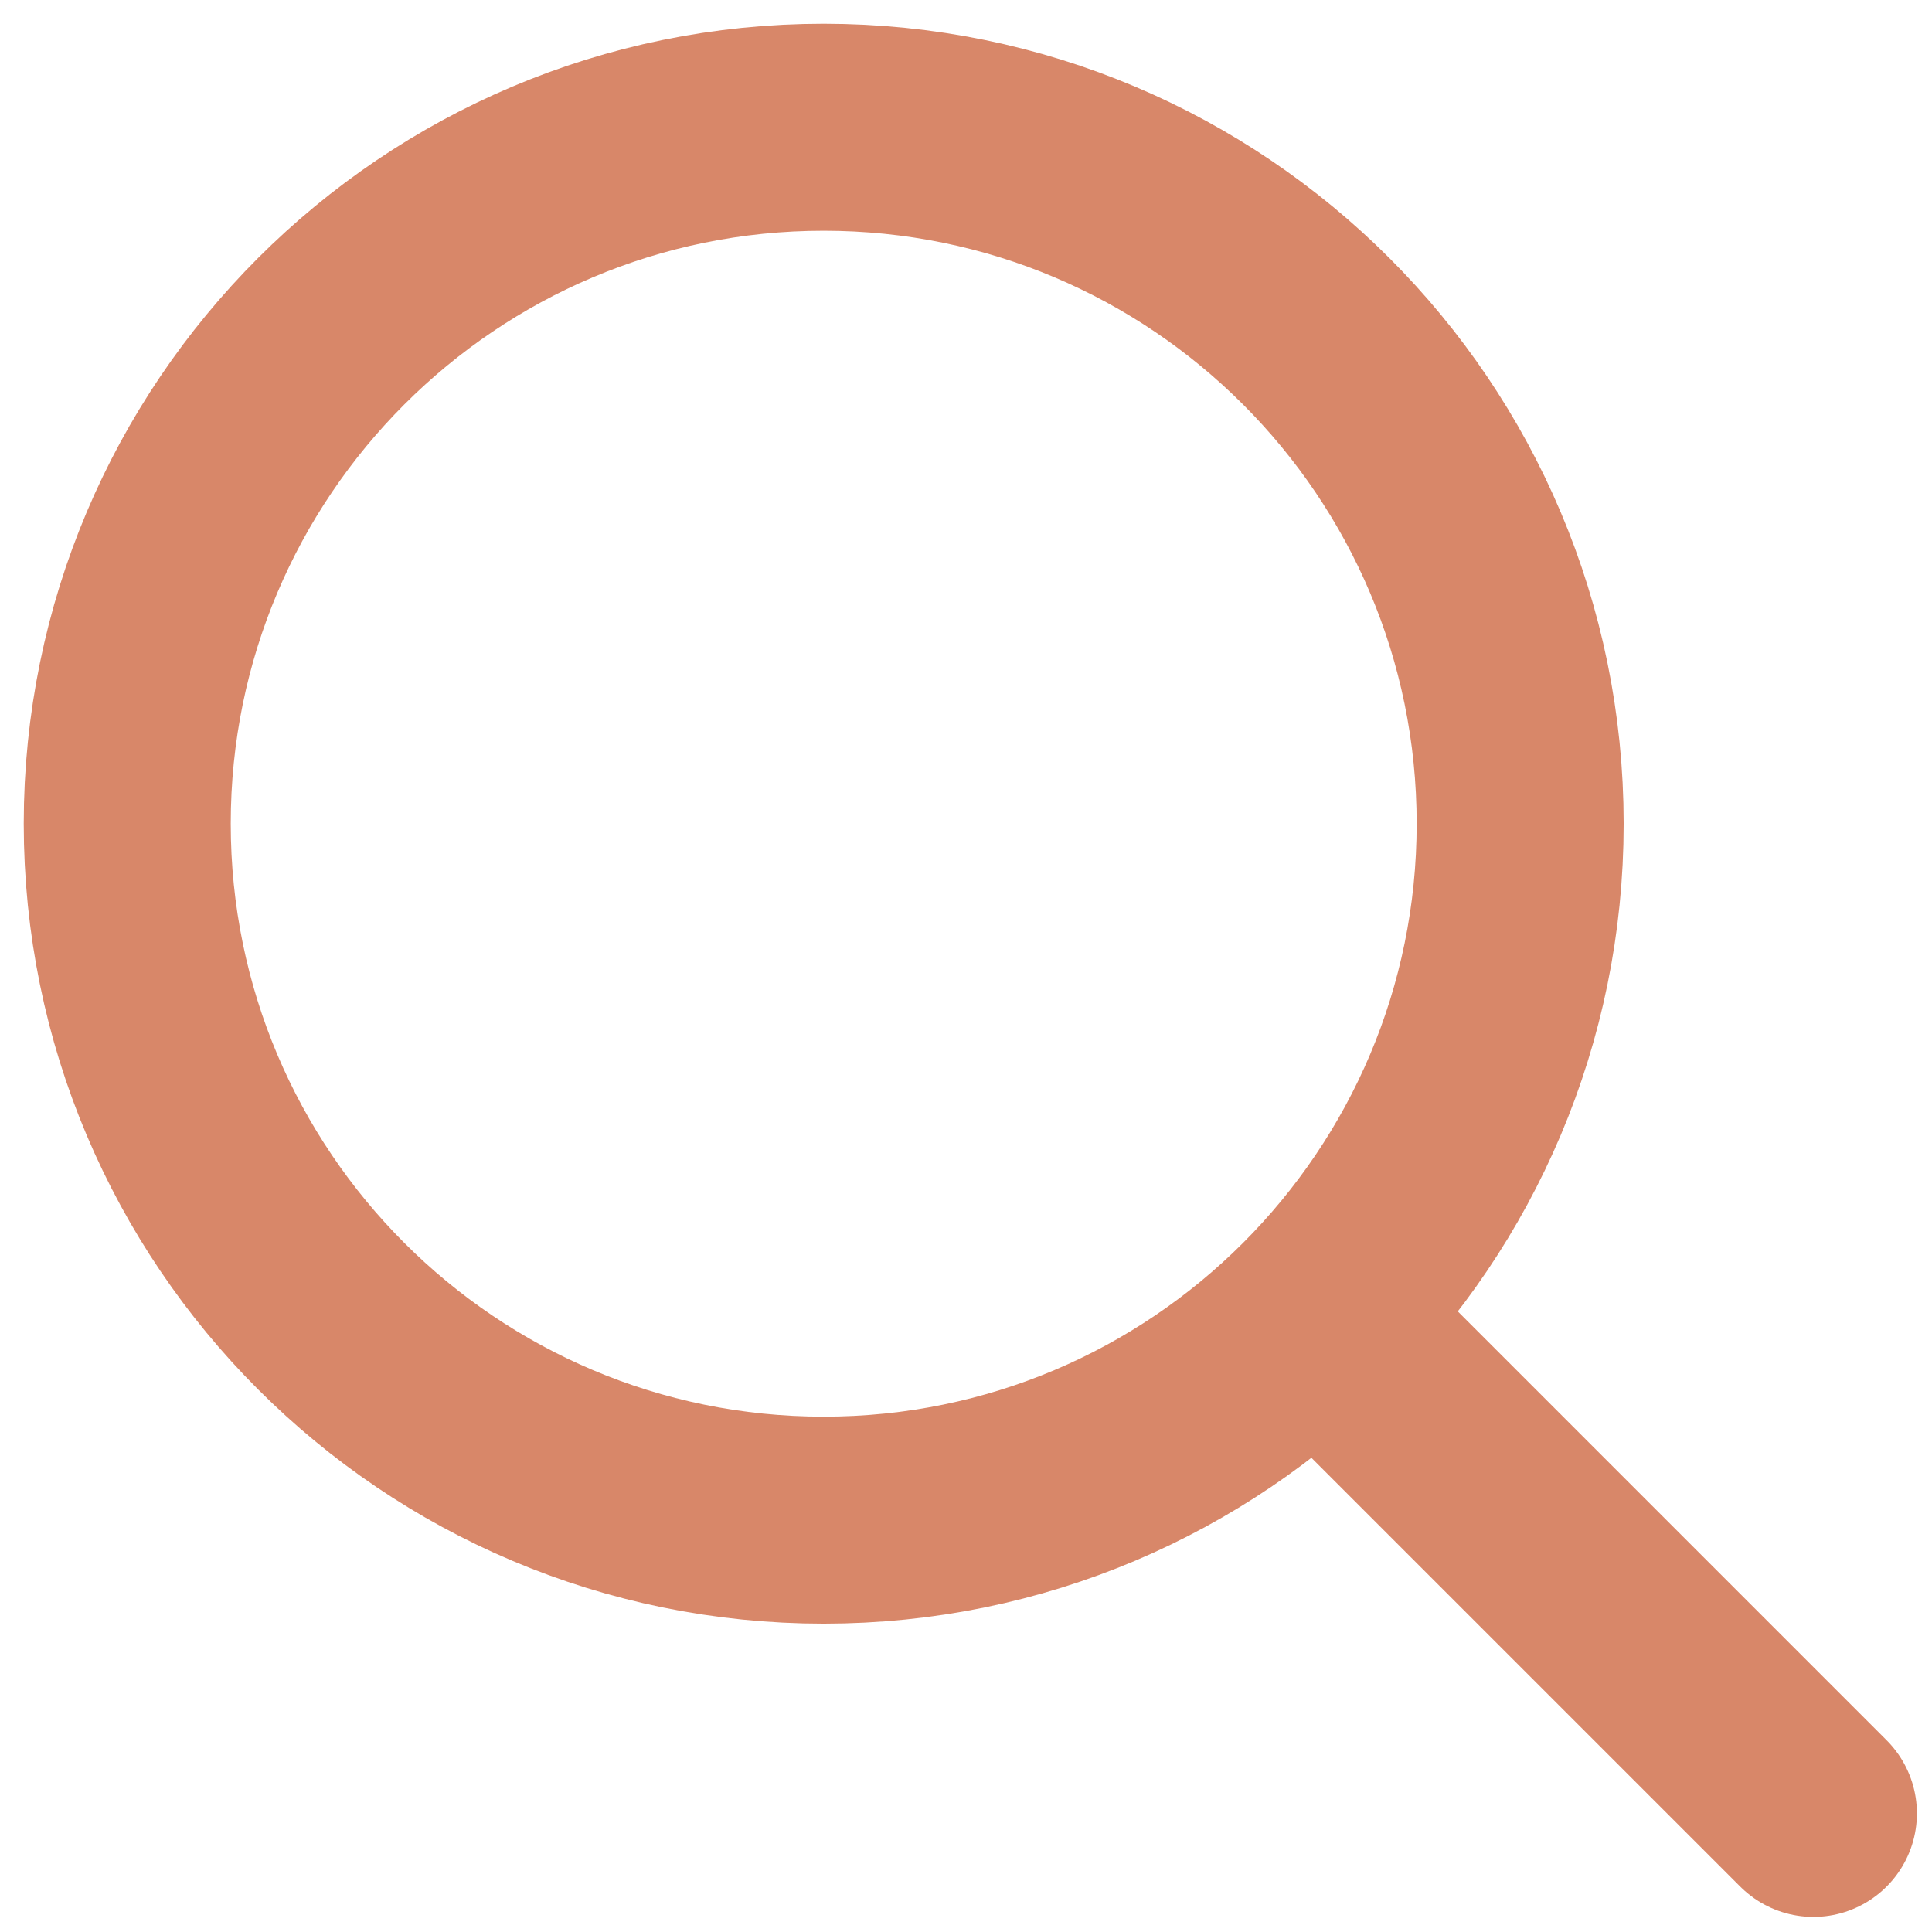
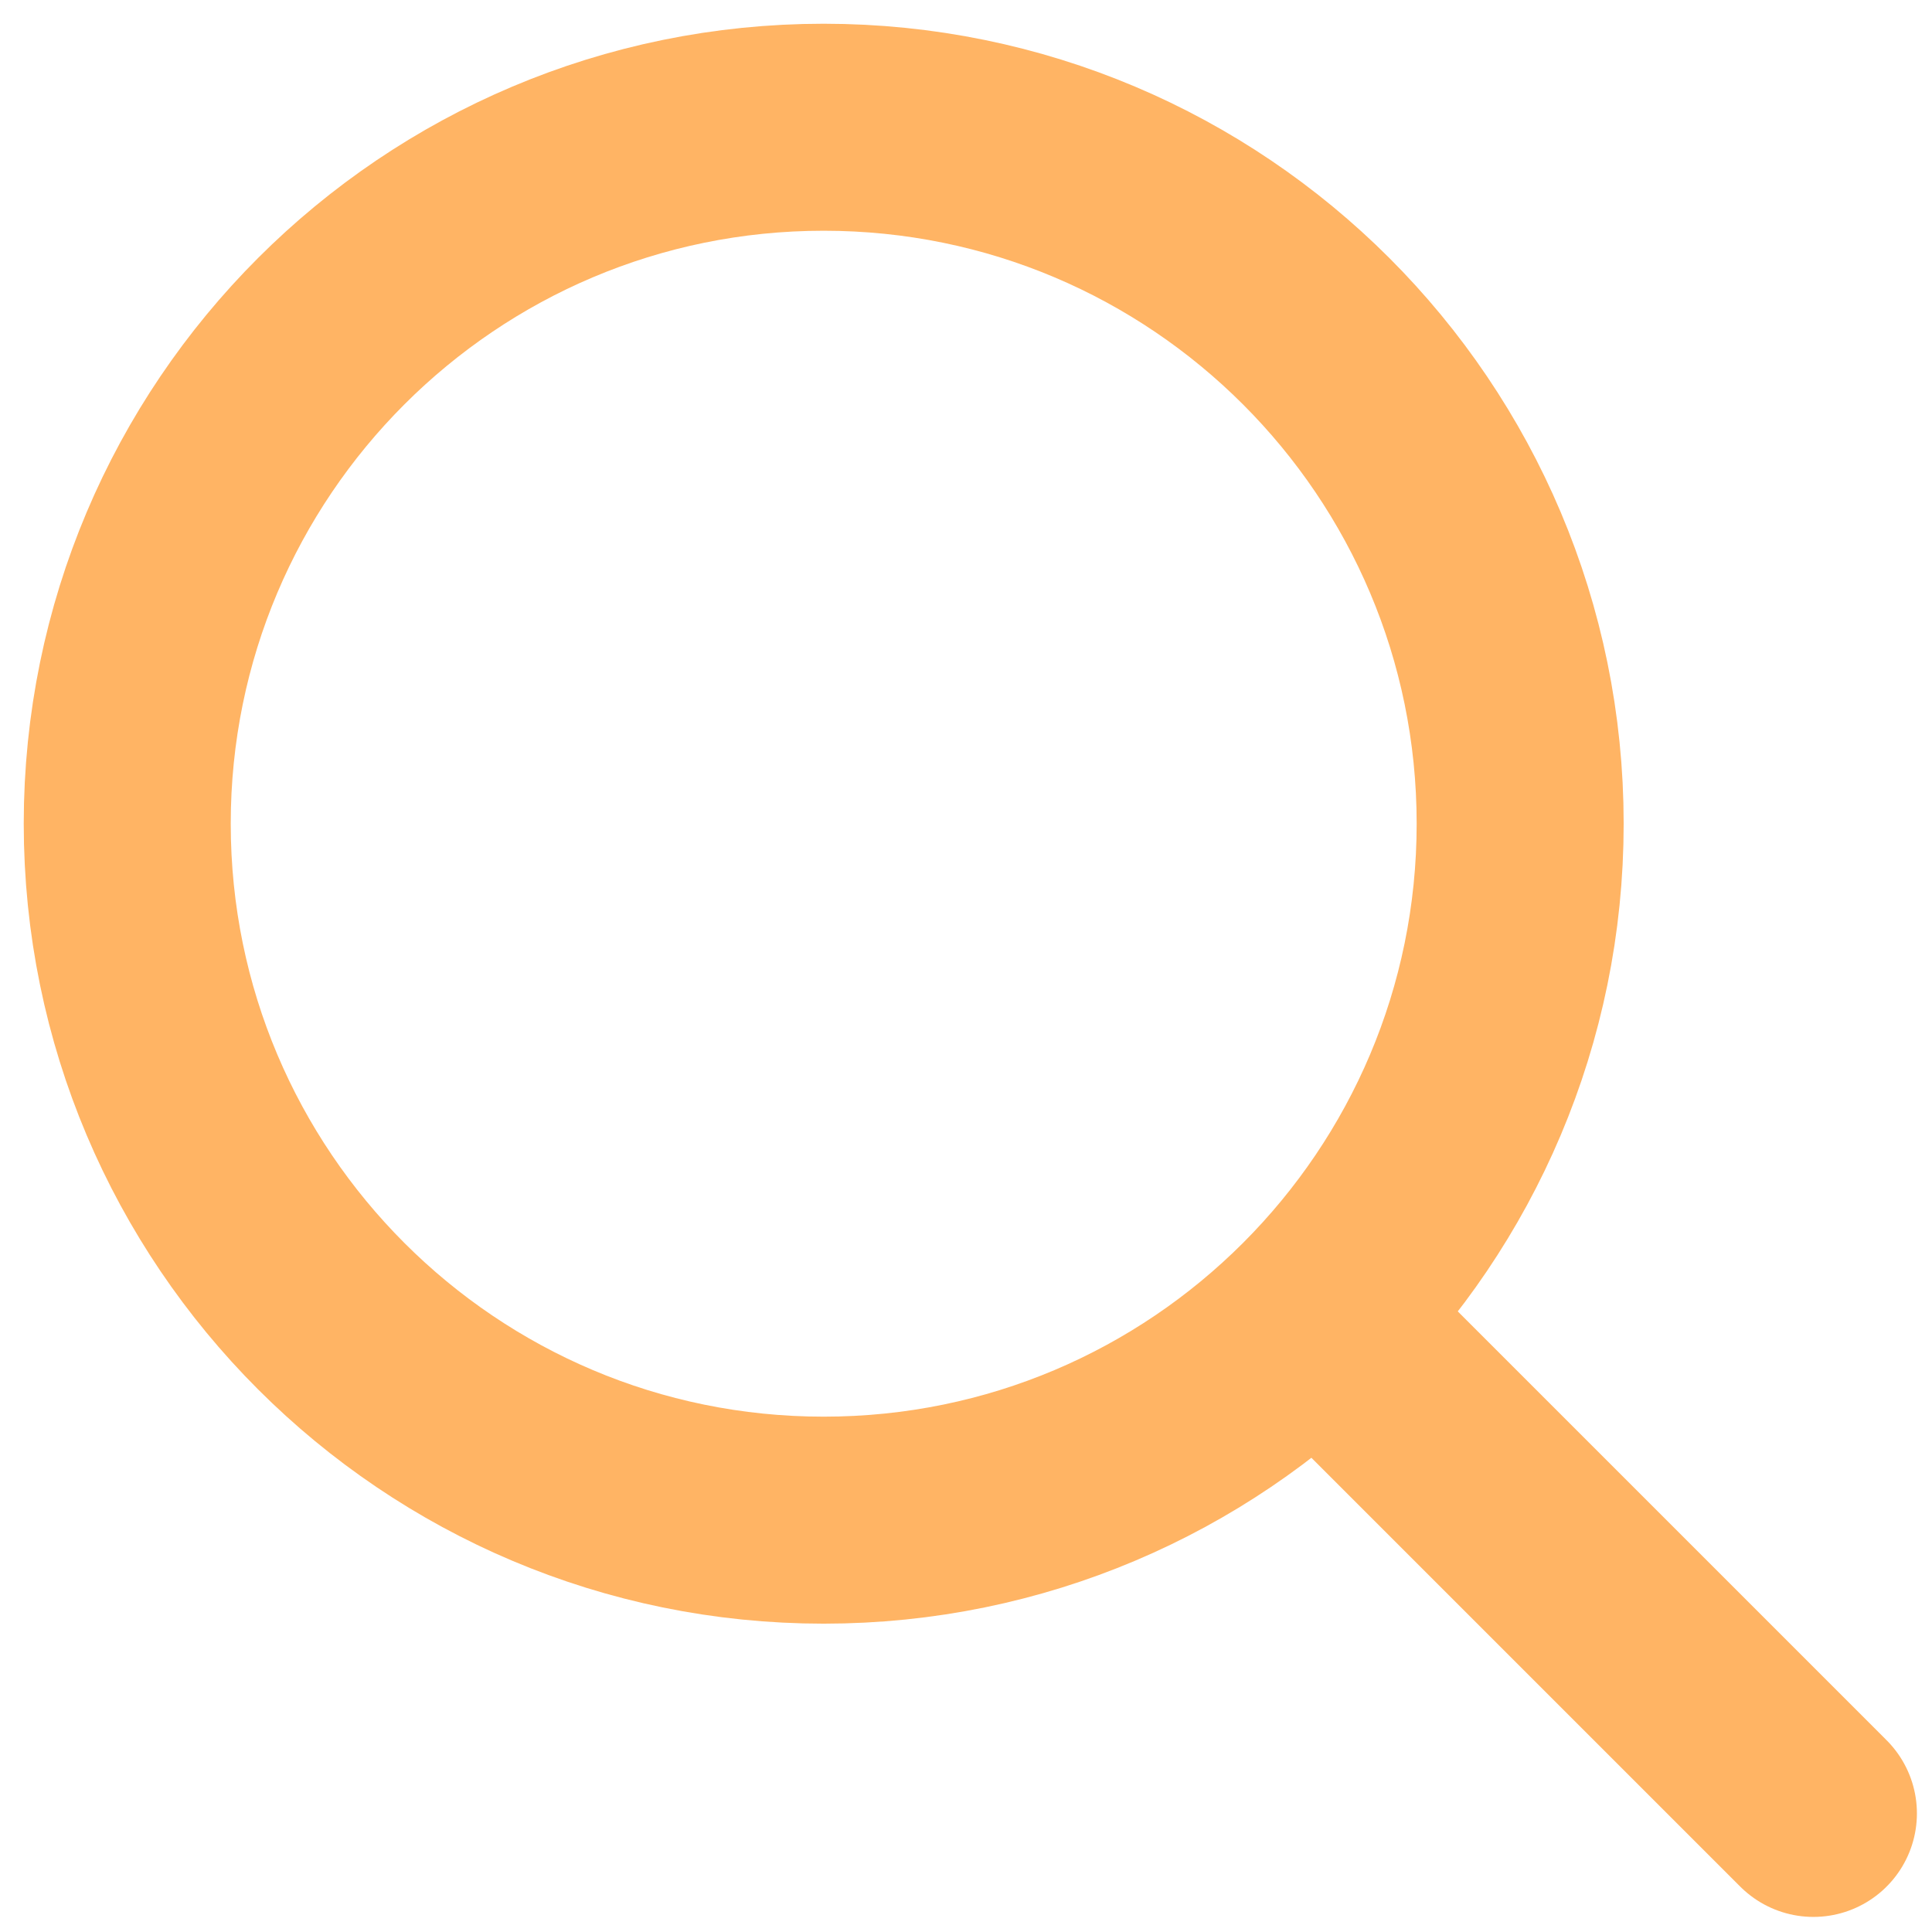
<svg xmlns="http://www.w3.org/2000/svg" width="42" height="42" viewBox="0 0 42 42" fill="none">
-   <path d="M29.859 29.859L39.422 39.422" stroke="#D88769" stroke-width="4.5" stroke-linecap="round" stroke-linejoin="round" />
-   <path d="M17.906 33.047C26.268 33.047 33.047 26.268 33.047 17.906C33.047 9.544 26.268 2.766 17.906 2.766C9.544 2.766 2.766 9.544 2.766 17.906C2.766 26.268 9.544 33.047 17.906 33.047Z" stroke="#D88769" stroke-width="4.5" stroke-linecap="round" stroke-linejoin="round" />
+   <path d="M29.859 29.859L39.422 39.422" stroke="#FFB464" stroke-width="4.5" stroke-linecap="round" stroke-linejoin="round" />
+   <path d="M17.906 33.047C26.268 33.047 33.047 26.268 33.047 17.906C33.047 9.544 26.268 2.766 17.906 2.766C9.544 2.766 2.766 9.544 2.766 17.906C2.766 26.268 9.544 33.047 17.906 33.047Z" stroke="#FFB464" stroke-width="4.5" stroke-linecap="round" stroke-linejoin="round" />
</svg>
